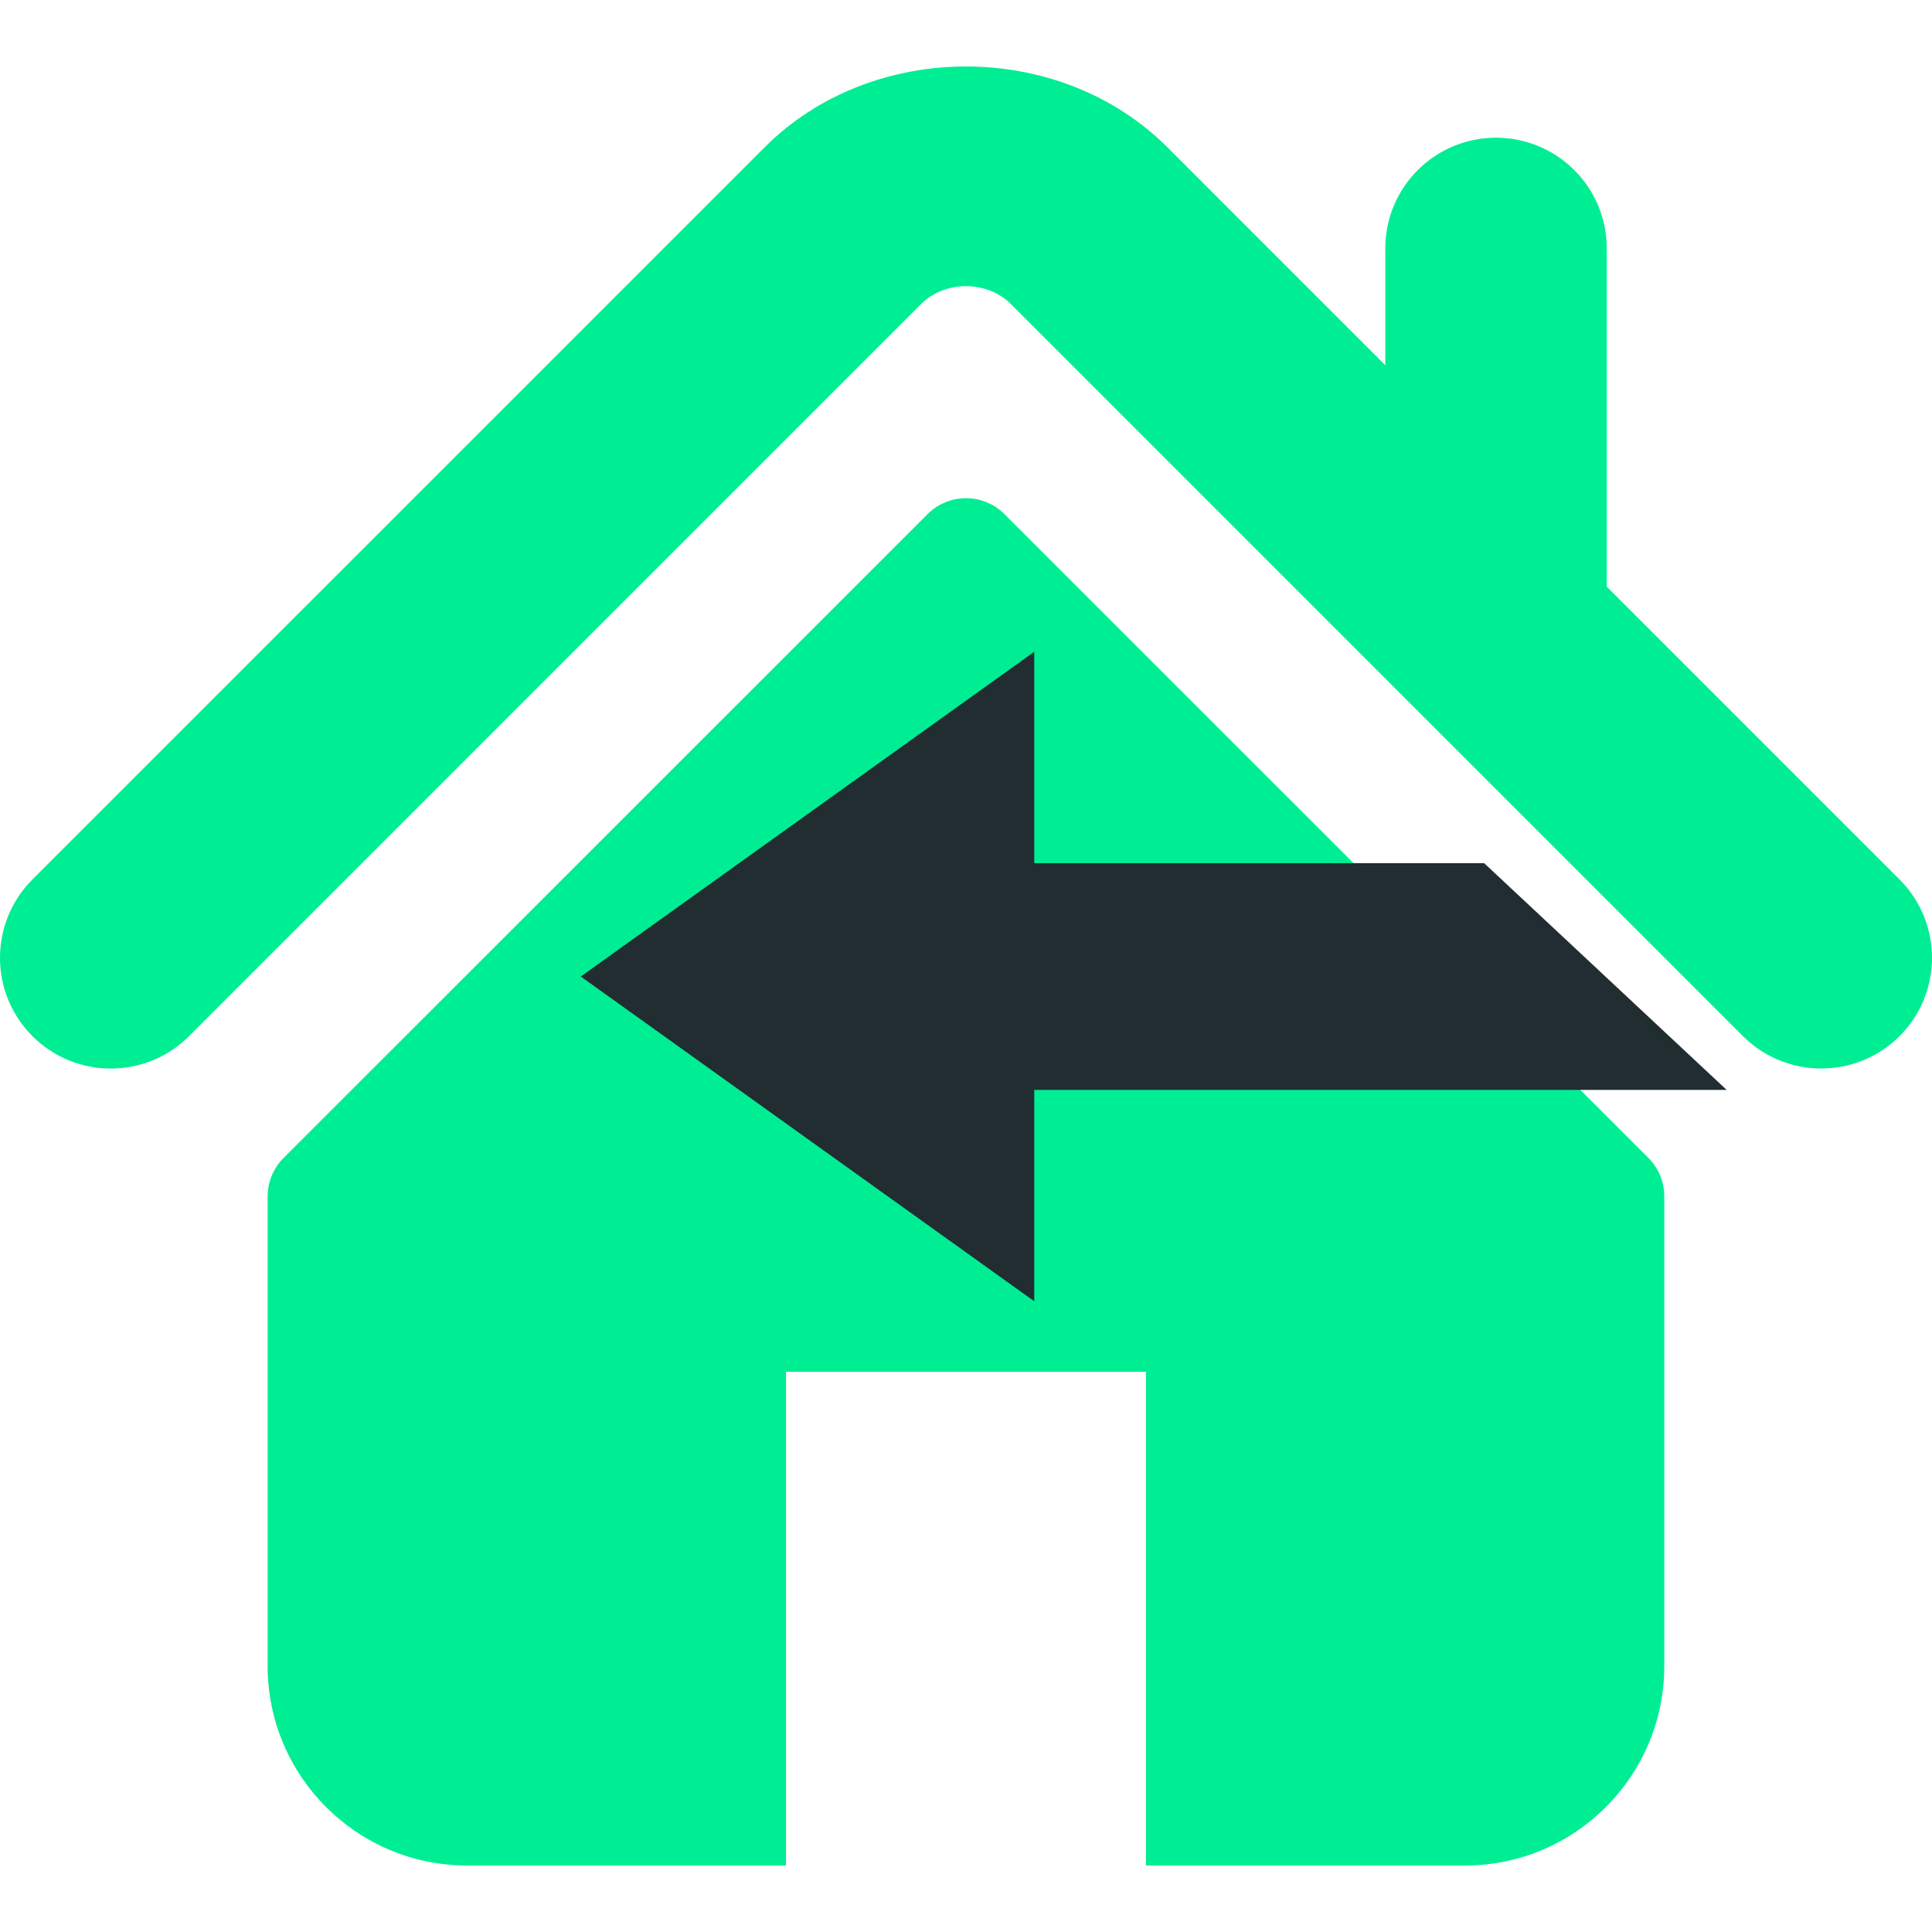
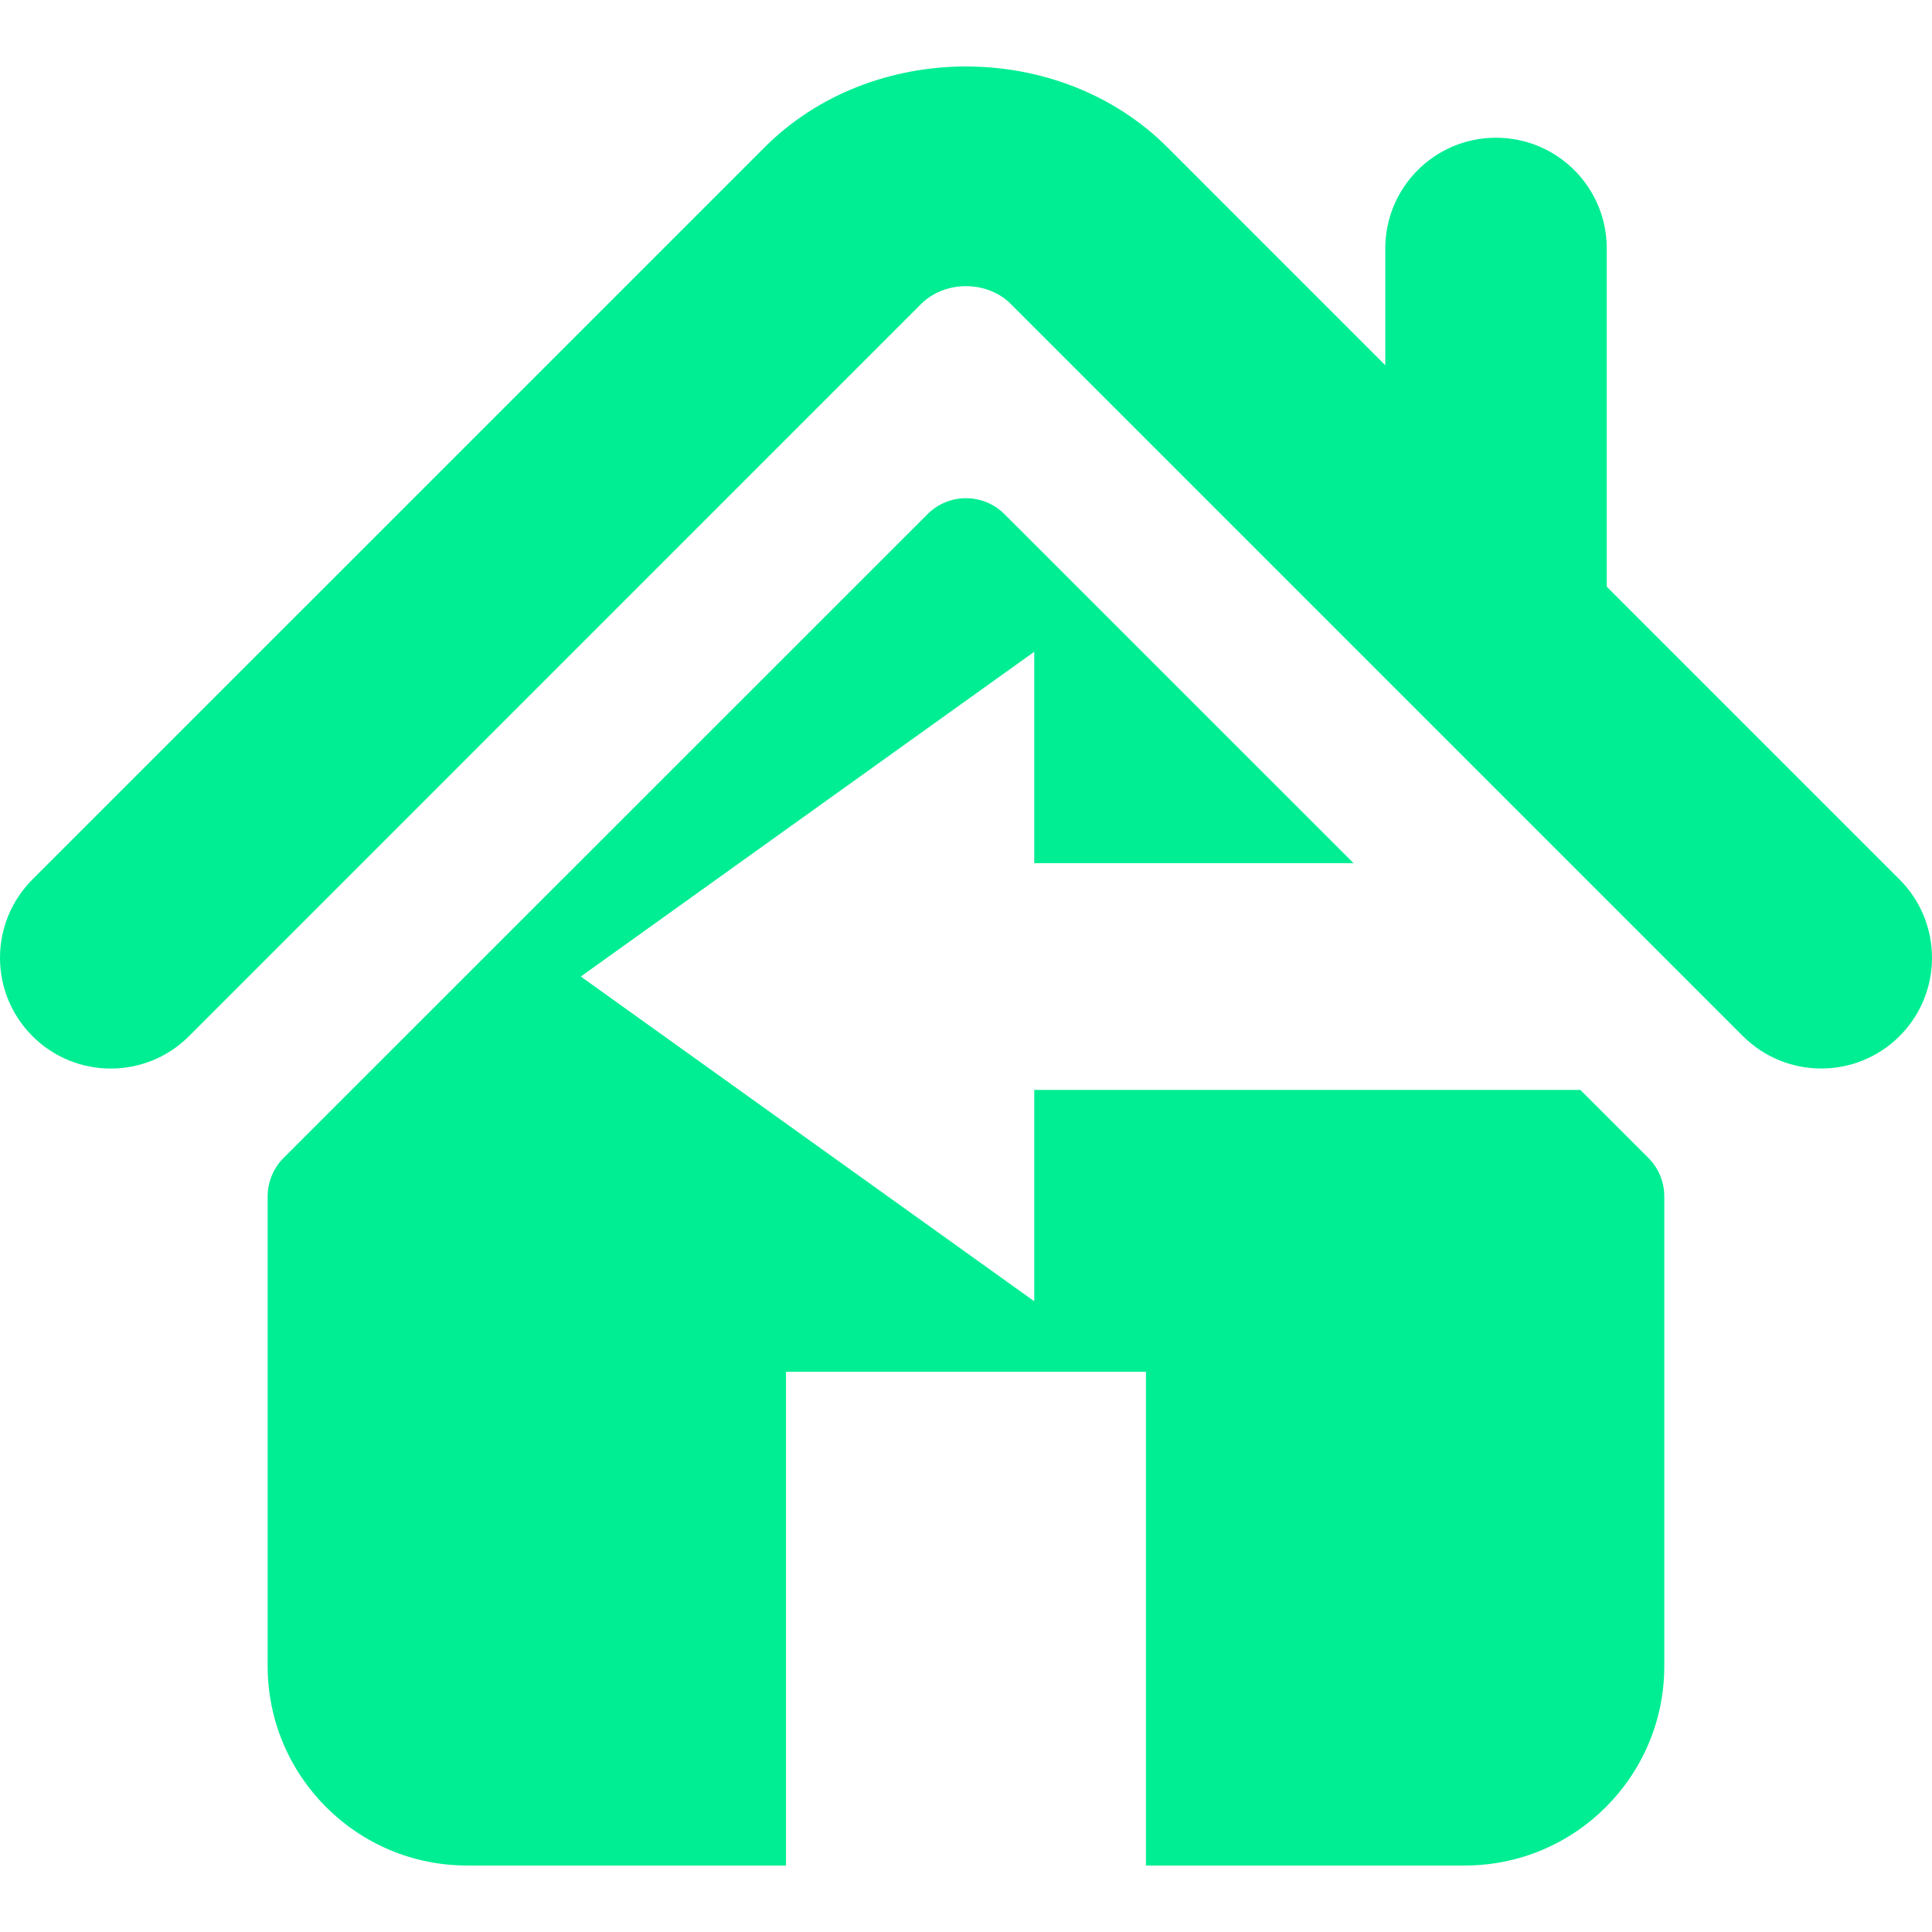
<svg xmlns="http://www.w3.org/2000/svg" style="isolation:isolate" viewBox="0 0 512 512" width="512" height="512">
-   <path d=" M 503.406 233.072 L 425.81 155.475 L 425.81 65.839 C 425.81 49.631 412.676 36.496 396.445 36.496 C 380.251 36.496 367.117 49.631 367.117 65.839 L 367.117 96.783 L 309.341 39.005 C 280.775 10.455 231.11 10.506 202.61 39.056 L 8.591 233.072 C -2.863 244.548 -2.863 263.117 8.591 274.575 C 20.049 286.048 38.654 286.048 50.109 274.575 L 244.109 80.555 C 250.429 74.268 261.569 74.268 267.855 80.536 L 461.889 274.575 C 467.643 280.312 475.144 283.166 482.643 283.166 C 490.158 283.166 497.671 280.309 503.407 274.575 C 514.865 263.118 514.865 244.549 503.406 233.072 Z  M 266.192 136.254 C 260.556 130.62 251.429 130.62 245.809 136.254 L 75.149 306.863 C 72.454 309.557 70.927 313.234 70.927 317.071 L 70.927 441.507 C 70.927 470.707 94.603 494.382 123.801 494.382 L 208.295 494.382 L 208.295 363.529 L 303.687 363.529 L 303.687 494.382 L 388.182 494.382 C 417.38 494.382 441.056 470.707 441.056 441.508 L 441.056 317.071 C 441.056 313.234 439.541 309.557 436.834 306.863 L 266.192 136.254 Z " fill-rule="evenodd" fill="rgb(0,238,147)" />
-   <path d=" M 274.086 344.849 L 274.086 288.831 L 457.576 288.831 L 393.313 228.746 L 274.086 228.746 L 274.086 172.727 L 153.917 258.788 L 274.086 344.849 Z " fill="rgb(34,45,50)" />
+   <defs>
+     <clipPath id="_clipPath_Yz1idmZ5miAxySZa00guu2I9VYziC4gY">
+       <rect width="512" height="512" />
+     </clipPath>
+   </defs>
+   <g clip-path="url(#_clipPath_Yz1idmZ5miAxySZa00guu2I9VYziC4gY)">
+     <path d=" M 418.799 288.831 L 436.834 306.863 C 439.541 309.557 441.056 313.234 441.056 317.071 L 441.056 441.508 C 441.056 470.707 417.38 494.382 388.182 494.382 L 303.687 494.382 L 303.687 363.529 L 208.295 363.529 L 208.295 494.382 L 123.801 494.382 C 94.603 494.382 70.927 470.707 70.927 441.507 L 70.927 317.071 C 70.927 313.234 72.454 309.557 75.149 306.863 L 245.809 136.254 C 251.429 130.62 260.556 130.62 266.192 136.254 L 266.192 136.254 L 266.192 136.254 L 358.702 228.746 L 274.086 228.746 L 274.086 172.727 L 153.917 258.788 L 274.086 344.849 L 274.086 344.849 L 274.086 288.831 L 418.799 288.831 Z  M 503.406 233.072 L 425.81 155.475 L 425.81 65.839 C 425.81 49.631 412.676 36.496 396.445 36.496 C 380.251 36.496 367.117 49.631 367.117 65.839 L 367.117 96.783 L 309.341 39.005 C 280.775 10.455 231.11 10.506 202.61 39.056 L 8.591 233.072 C -2.863 244.548 -2.863 263.117 8.591 274.575 C 20.049 286.048 38.654 286.048 50.109 274.575 L 244.109 80.555 C 250.429 74.268 261.569 74.268 267.855 80.536 L 461.889 274.575 C 467.643 280.312 475.144 283.166 482.643 283.166 C 490.158 283.166 497.671 280.309 503.407 274.575 C 514.865 263.118 514.865 244.549 503.406 233.072 L 503.406 233.072 Z " fill-rule="evenodd" fill="rgb(0,238,147)" />
+   </g>
</svg>
